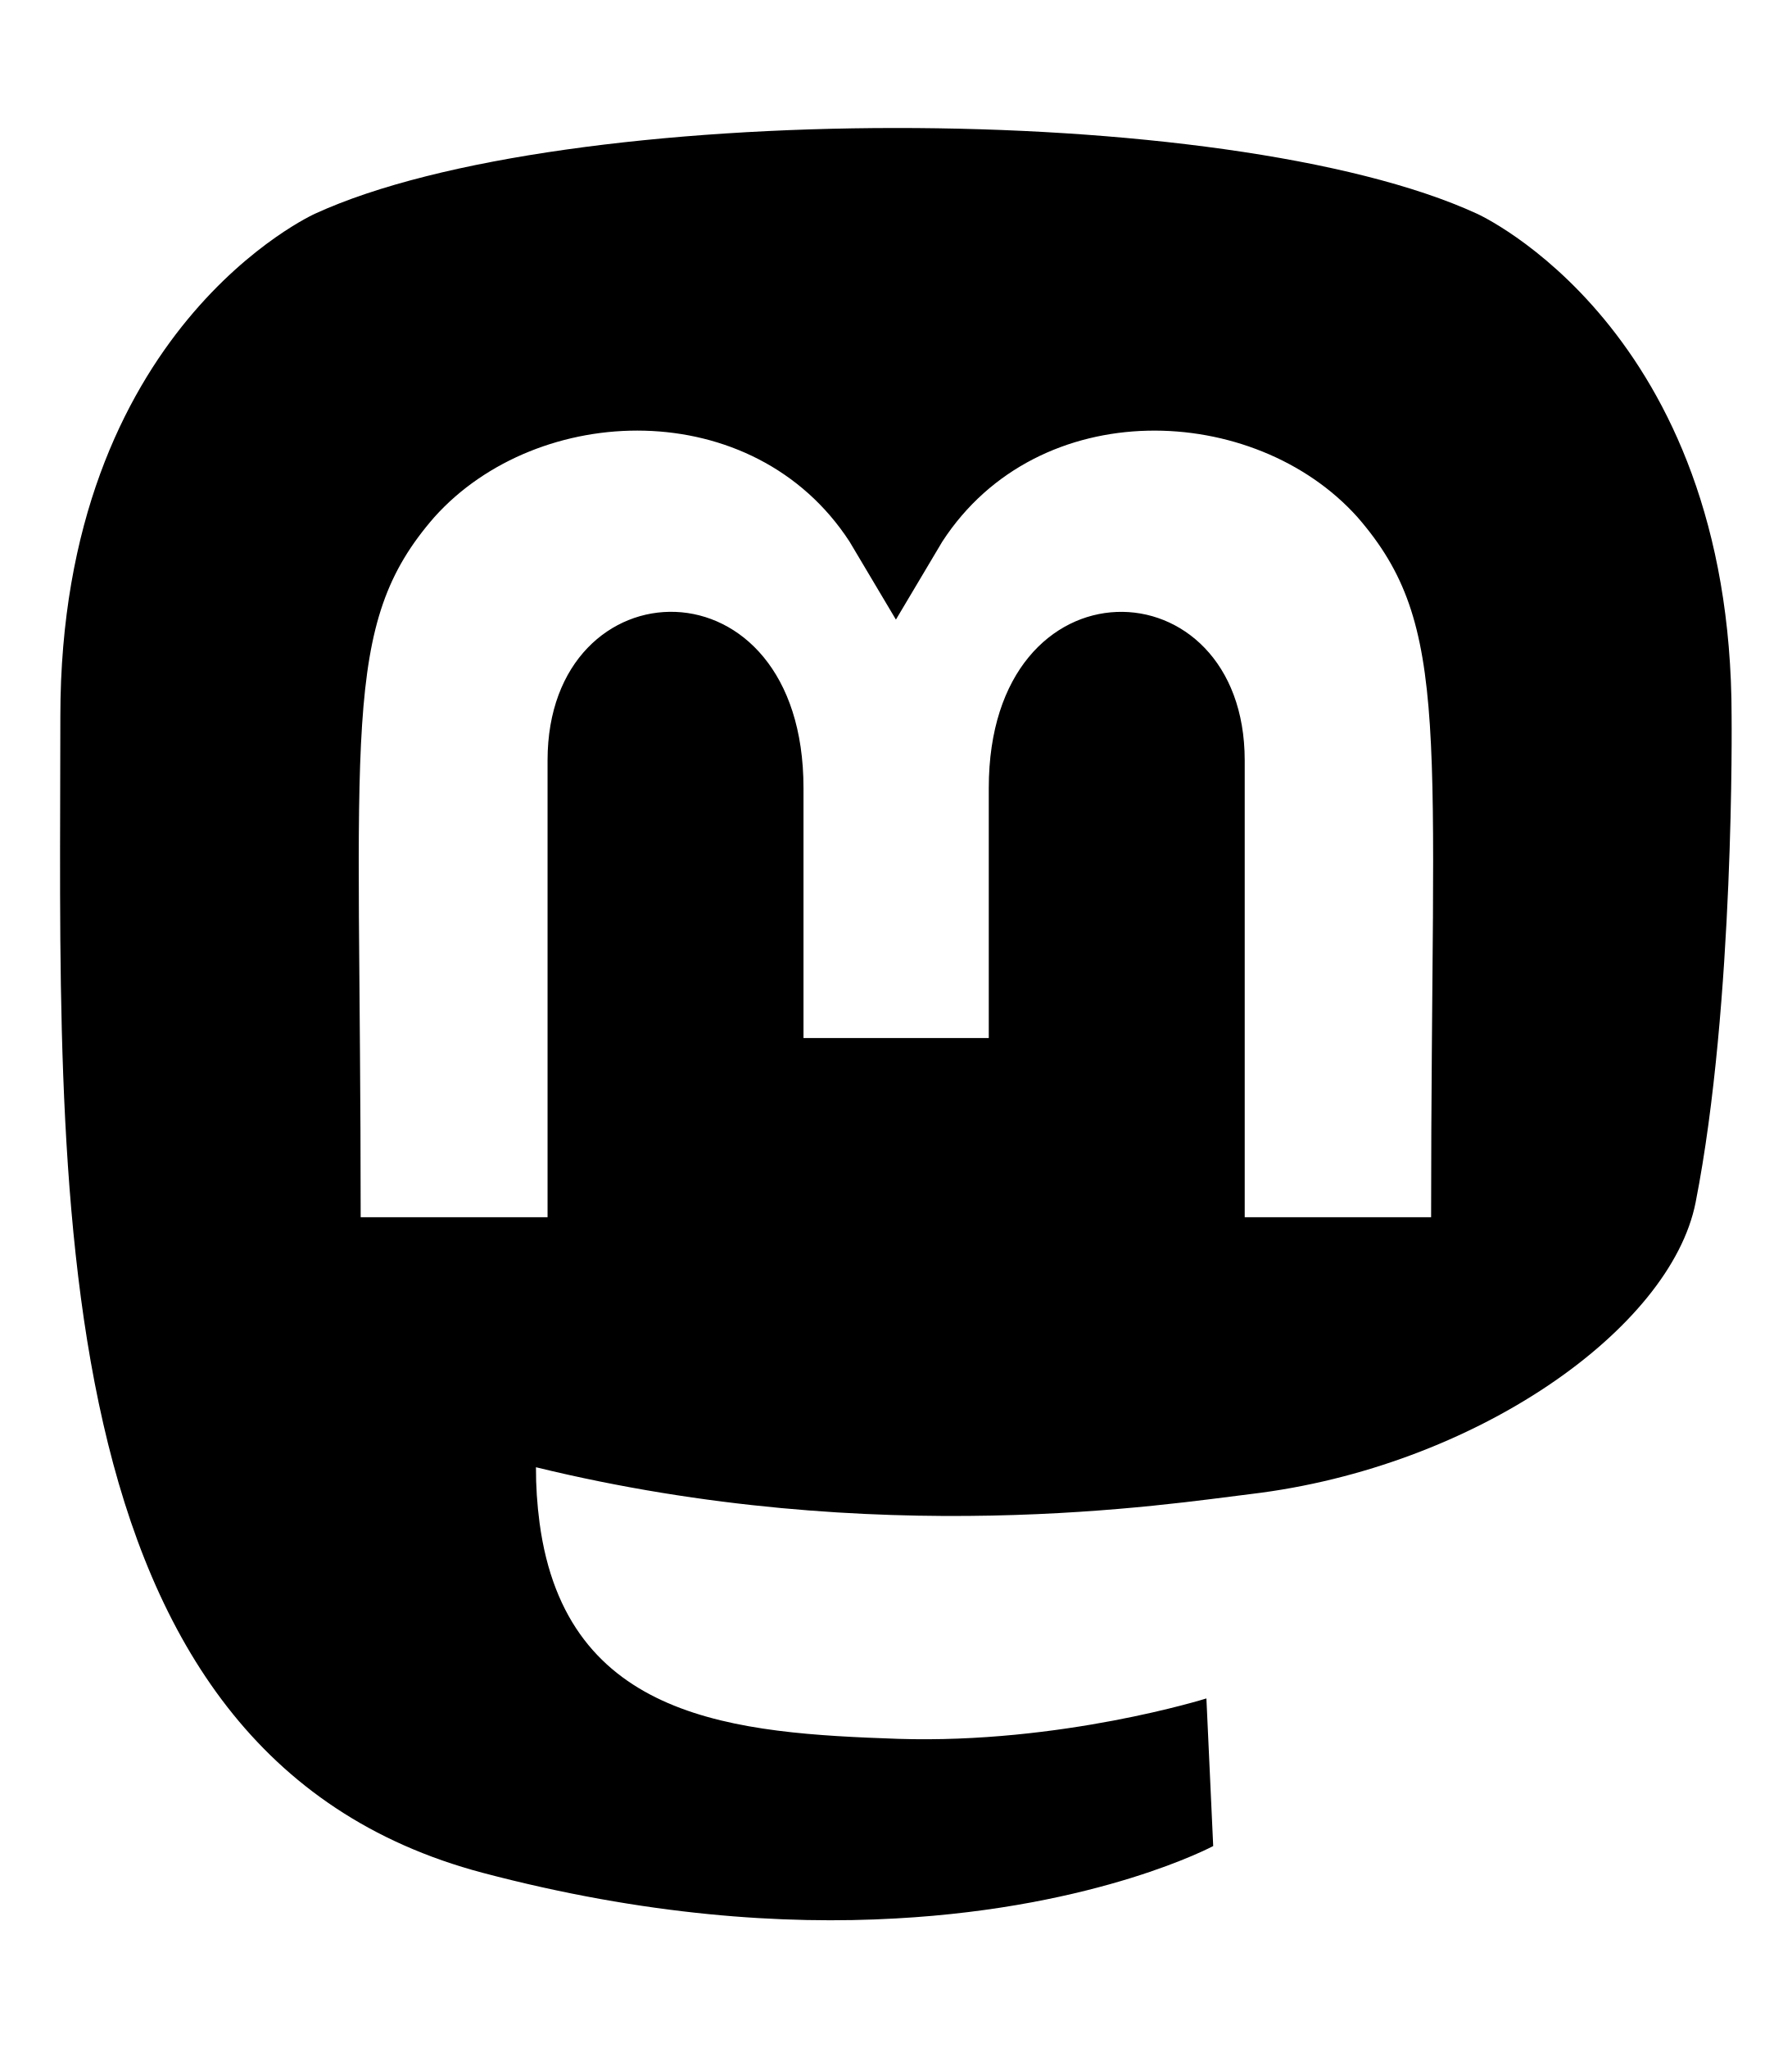
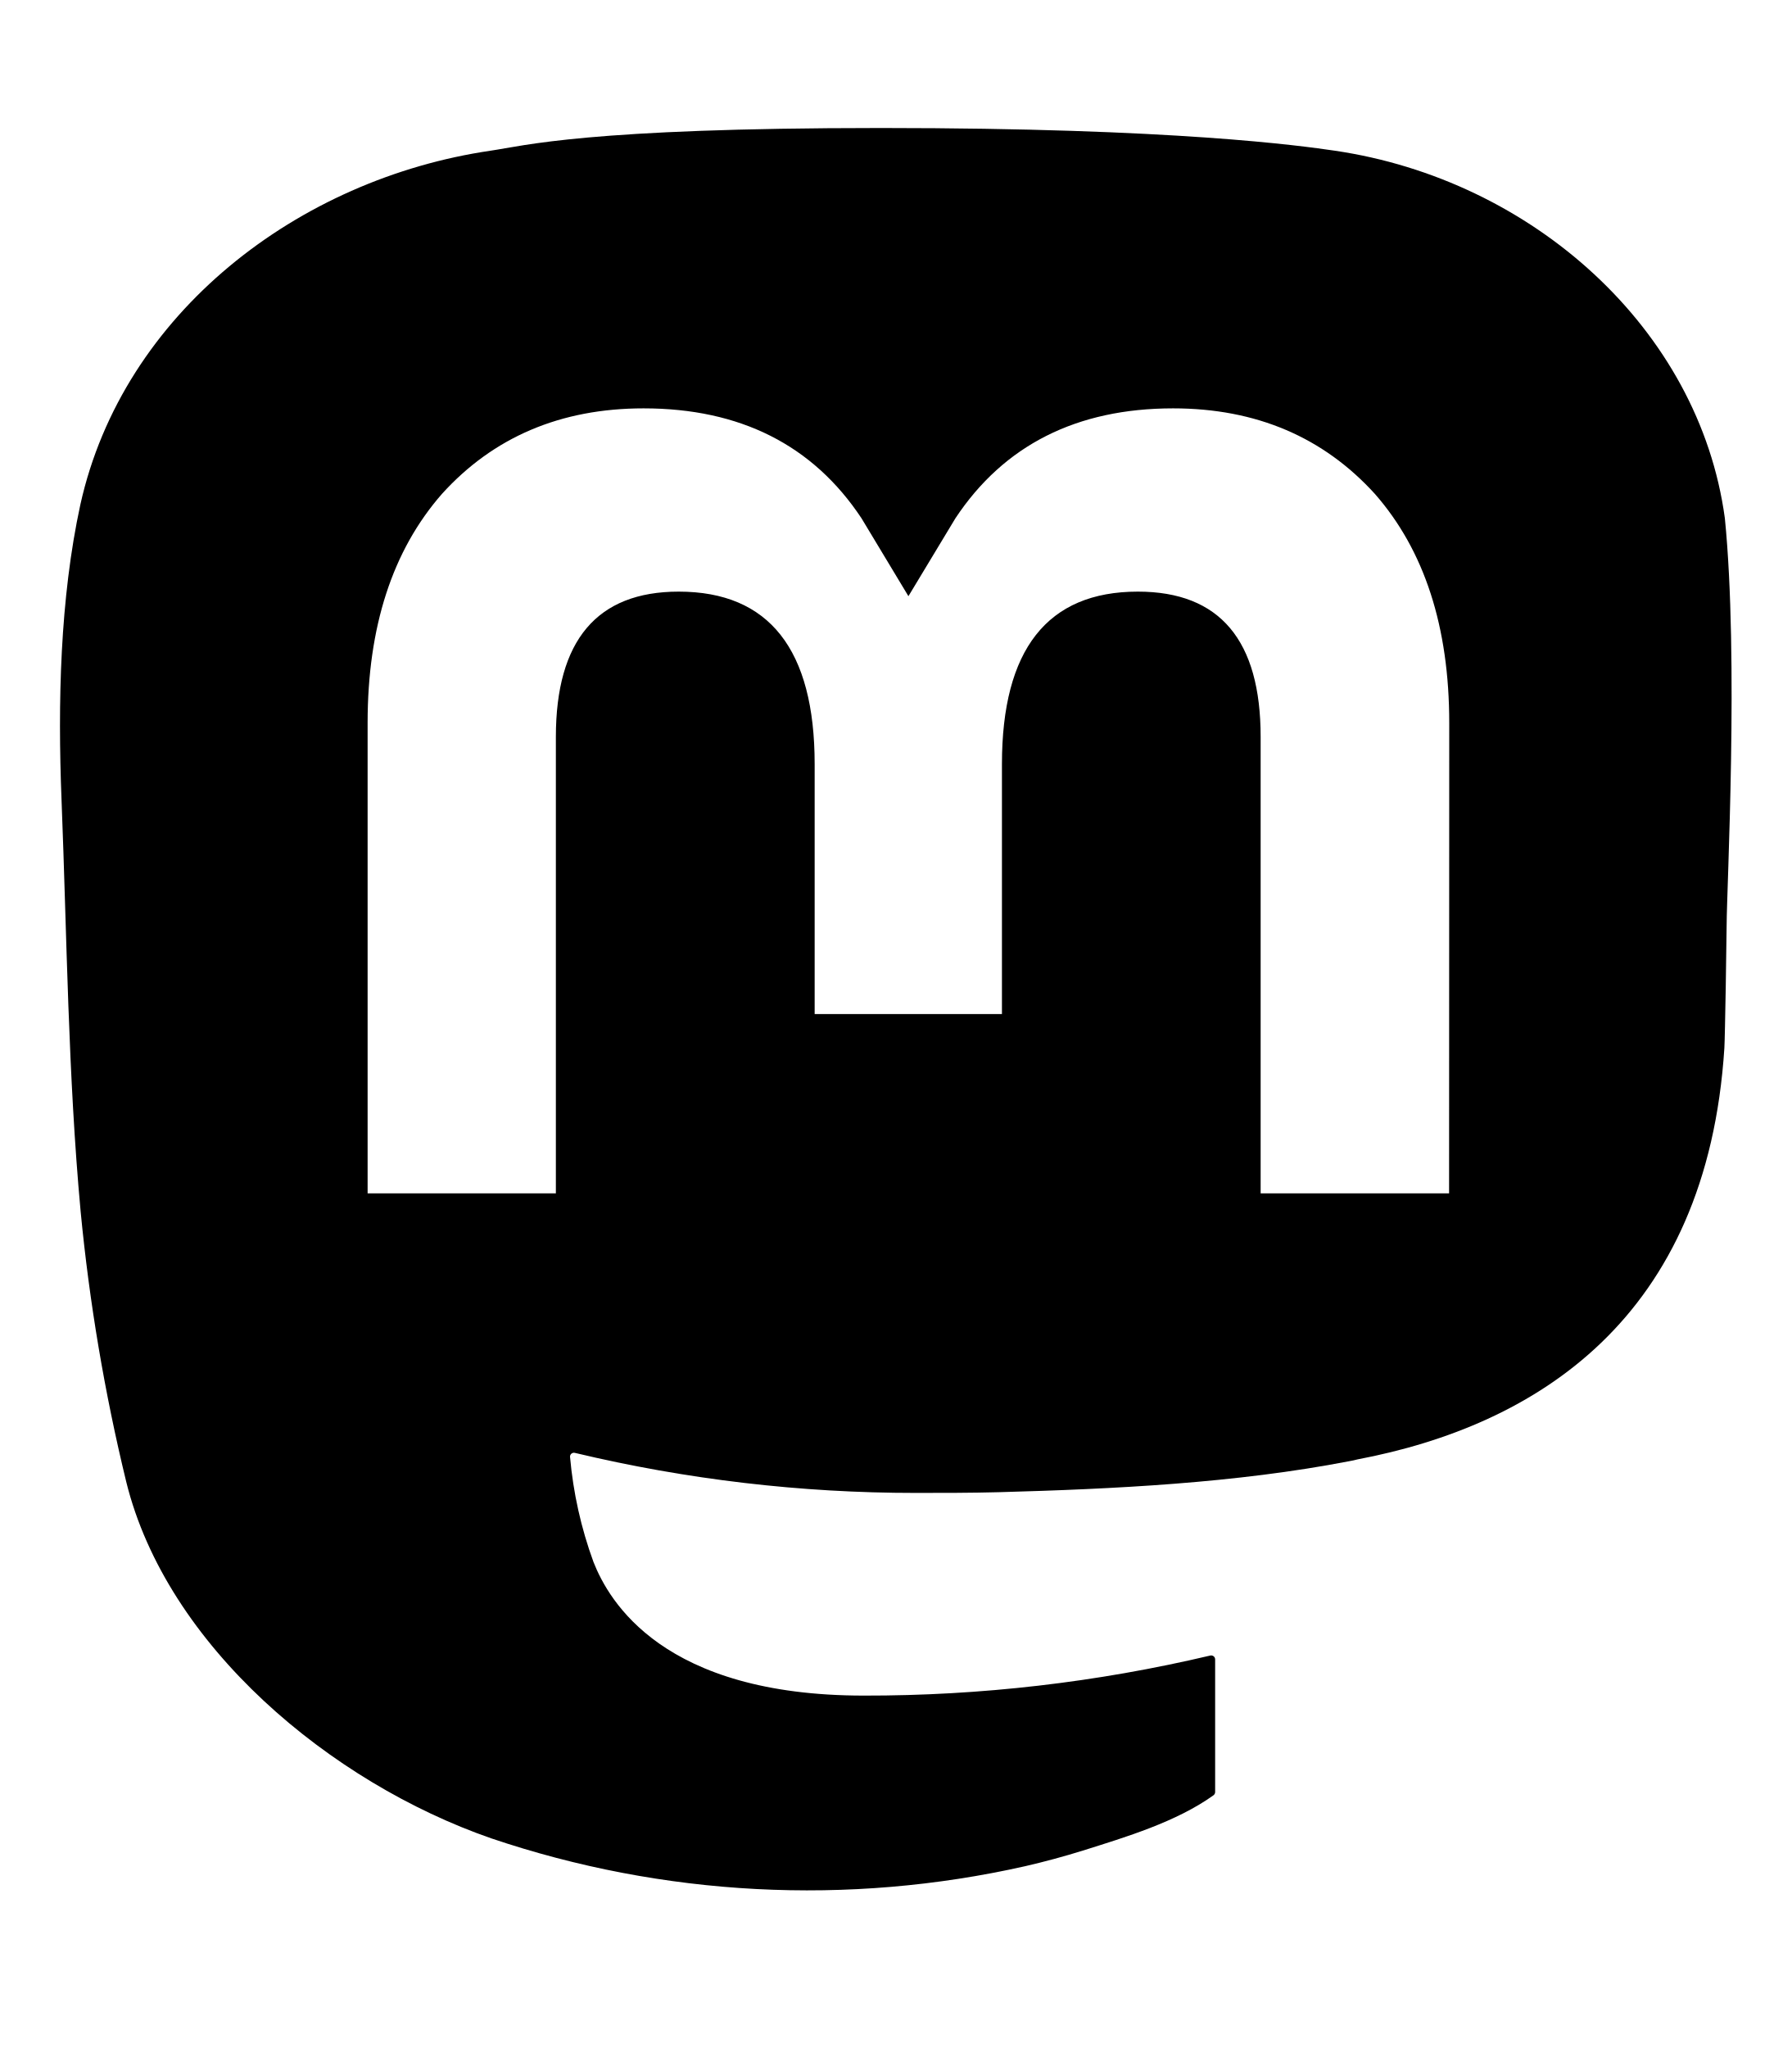
- <svg xmlns="http://www.w3.org/2000/svg" aria-hidden="true" focusable="false" data-prefix="fab" data-icon="mastodon" class="svg-inline--fa fa-mastodon fa-w-14" role="img" viewBox="0 0 448 512">
-   <path fill="currentColor" d="M433 179.11c0-97.2-63.71-125.7-63.71-125.7-62.52-28.7-228.56-28.4-290.48 0 0 0-63.72 28.5-63.72 125.7 0 115.7-6.6 259.4 105.63 289.1 40.51 10.7 75.32 13 103.33 11.4 50.81-2.8 79.32-18.1 79.32-18.1l-1.7-36.9s-36.31 11.4-77.12 10.1c-40.41-1.4-83-4.4-89.63-54a102.54 102.54 0 0 1-.9-13.9c85.63 20.9 158.65 9.1 178.75 6.7 56.12-6.7 105-41.3 111.23-72.9 9.8-49.8 9-121.5 9-121.5zm-75.12 125.2h-46.63v-114.2c0-49.7-64-51.6-64 6.9v62.5h-46.33V197c0-58.5-64-56.6-64-6.9v114.2H90.19c0-122.1-5.2-147.9 18.41-175 25.9-28.9 79.82-30.8 103.83 6.1l11.6 19.5 11.6-19.5c24.11-37.1 78.12-34.8 103.83-6.1 23.71 27.3 18.4 53 18.4 175z" />
+ <svg xmlns="http://www.w3.org/2000/svg" width="100%" height="100%" viewBox="0 0 448 512" version="1.1" xml:space="preserve" style="fill-rule:evenodd;clip-rule:evenodd;stroke-linejoin:round;stroke-miterlimit:2;">
+   <g transform="matrix(5.64865,0,0,5.64865,15,31.0746)">
+     <path d="M73.701,17.432C72.562,9.052 65.177,2.447 56.424,1.167C54.947,0.951 49.352,0.164 36.39,0.164L36.293,0.164C23.328,0.164 20.547,0.951 19.07,1.167C10.56,2.411 2.789,8.346 0.903,16.826C-0.004,21.002 -0.1,25.632 0.068,29.879C0.308,35.97 0.355,42.05 0.914,48.116C1.301,52.145 1.975,56.142 2.932,60.077C4.724,67.345 11.98,73.393 19.088,75.86C26.698,78.433 34.882,78.86 42.724,77.094C43.587,76.895 44.44,76.665 45.283,76.402C47.187,75.803 49.42,75.133 51.062,73.956C51.084,73.94 51.103,73.918 51.116,73.894C51.129,73.869 51.136,73.842 51.137,73.814L51.137,67.937C51.136,67.911 51.13,67.885 51.119,67.862C51.107,67.839 51.09,67.818 51.07,67.803C51.049,67.787 51.025,67.775 50.999,67.77C50.974,67.764 50.947,67.764 50.922,67.77C45.898,68.957 40.749,69.552 35.584,69.543C26.694,69.543 24.303,65.37 23.618,63.633C23.068,62.131 22.719,60.565 22.579,58.974C22.578,58.948 22.583,58.921 22.593,58.897C22.604,58.872 22.621,58.85 22.642,58.834C22.663,58.817 22.688,58.805 22.714,58.799C22.74,58.793 22.768,58.794 22.794,58.801C27.735,59.98 32.799,60.575 37.881,60.573C39.104,60.573 40.322,60.573 41.545,60.541C46.656,60.4 52.044,60.141 57.073,59.169C57.198,59.145 57.324,59.123 57.431,59.091C65.364,57.585 72.913,52.856 73.68,40.88C73.709,40.408 73.78,35.942 73.78,35.452C73.784,33.79 74.322,23.658 73.701,17.432ZM61.493,47.314L53.151,47.314L53.151,27.107C53.151,22.853 51.359,20.683 47.714,20.683C43.706,20.683 41.699,23.25 41.699,28.319L41.699,39.38L33.408,39.38L33.408,28.319C33.408,23.25 31.397,20.683 27.389,20.683C23.765,20.683 21.955,22.853 21.952,27.107L21.952,47.314L13.618,47.314L13.618,26.494C13.618,22.24 14.716,18.86 16.912,16.355C19.177,13.855 22.149,12.572 25.837,12.572C30.106,12.572 33.333,14.195 35.483,17.439L37.559,20.885L39.638,17.439C41.788,14.195 45.015,12.572 49.277,12.572C52.961,12.572 55.933,13.855 58.206,16.355C60.402,18.857 61.5,22.237 61.5,26.494L61.493,47.314Z" style="fill-rule:nonzero;" />
+   </g>
</svg>
